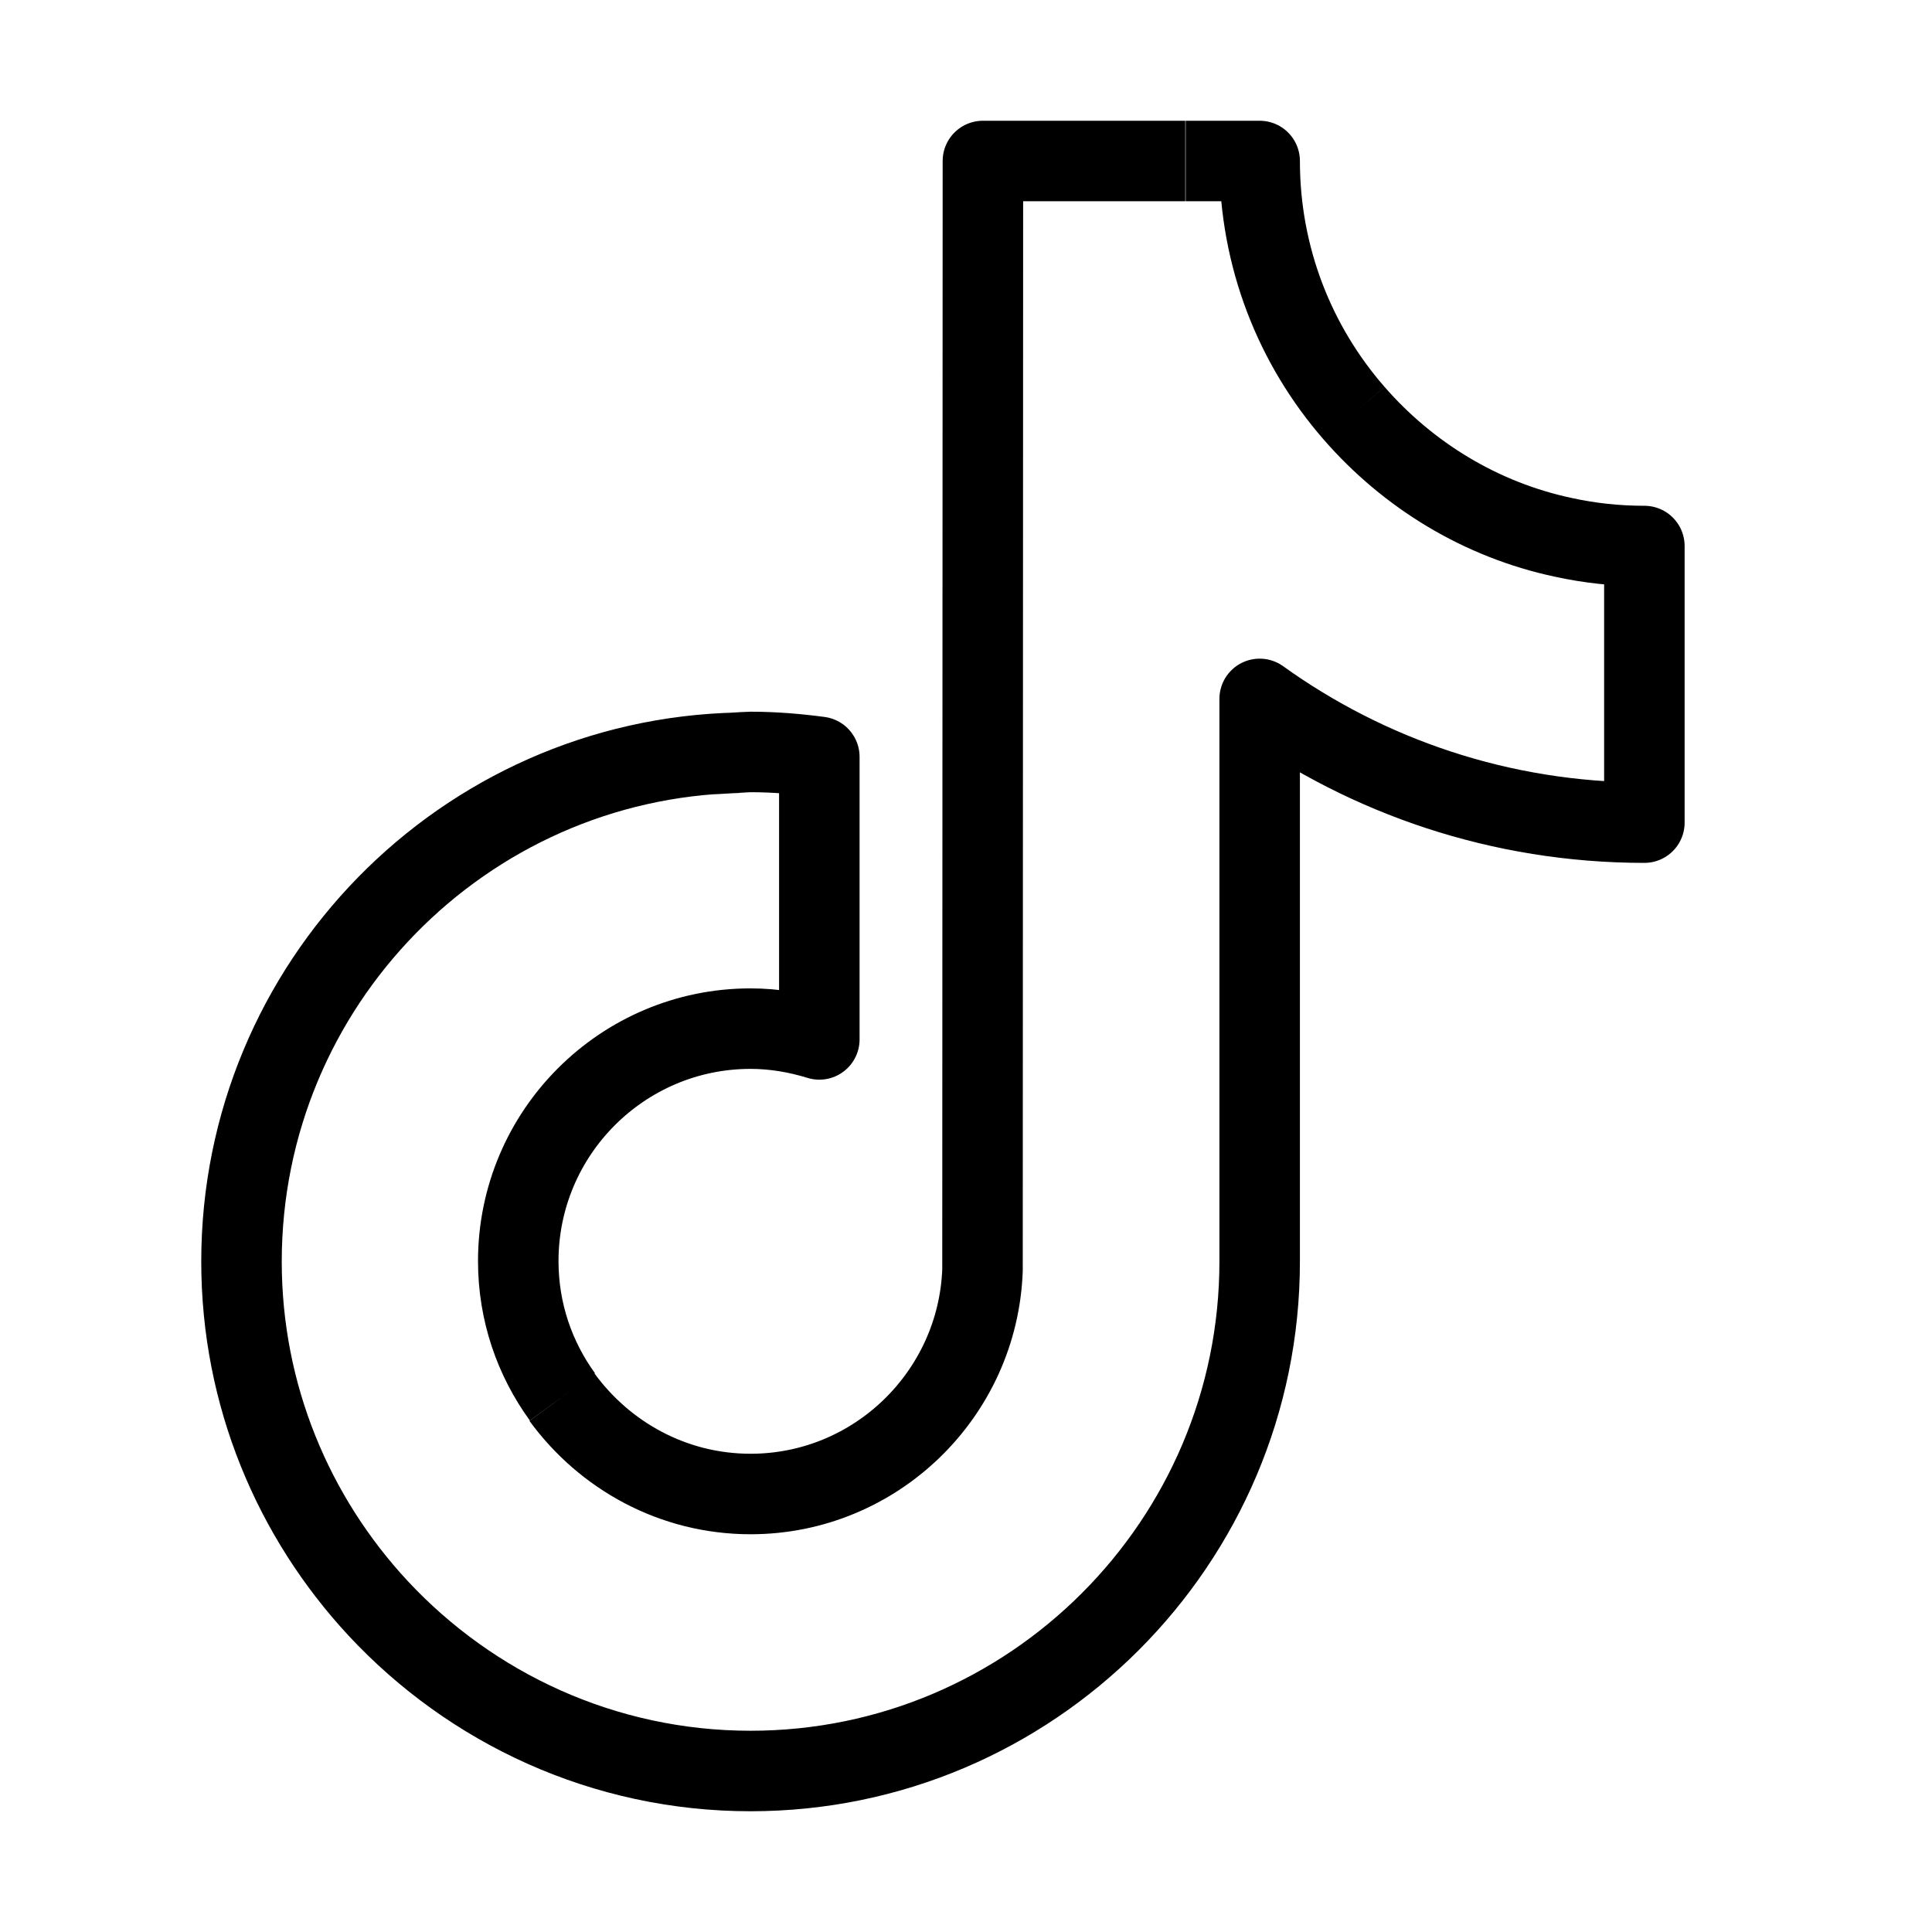
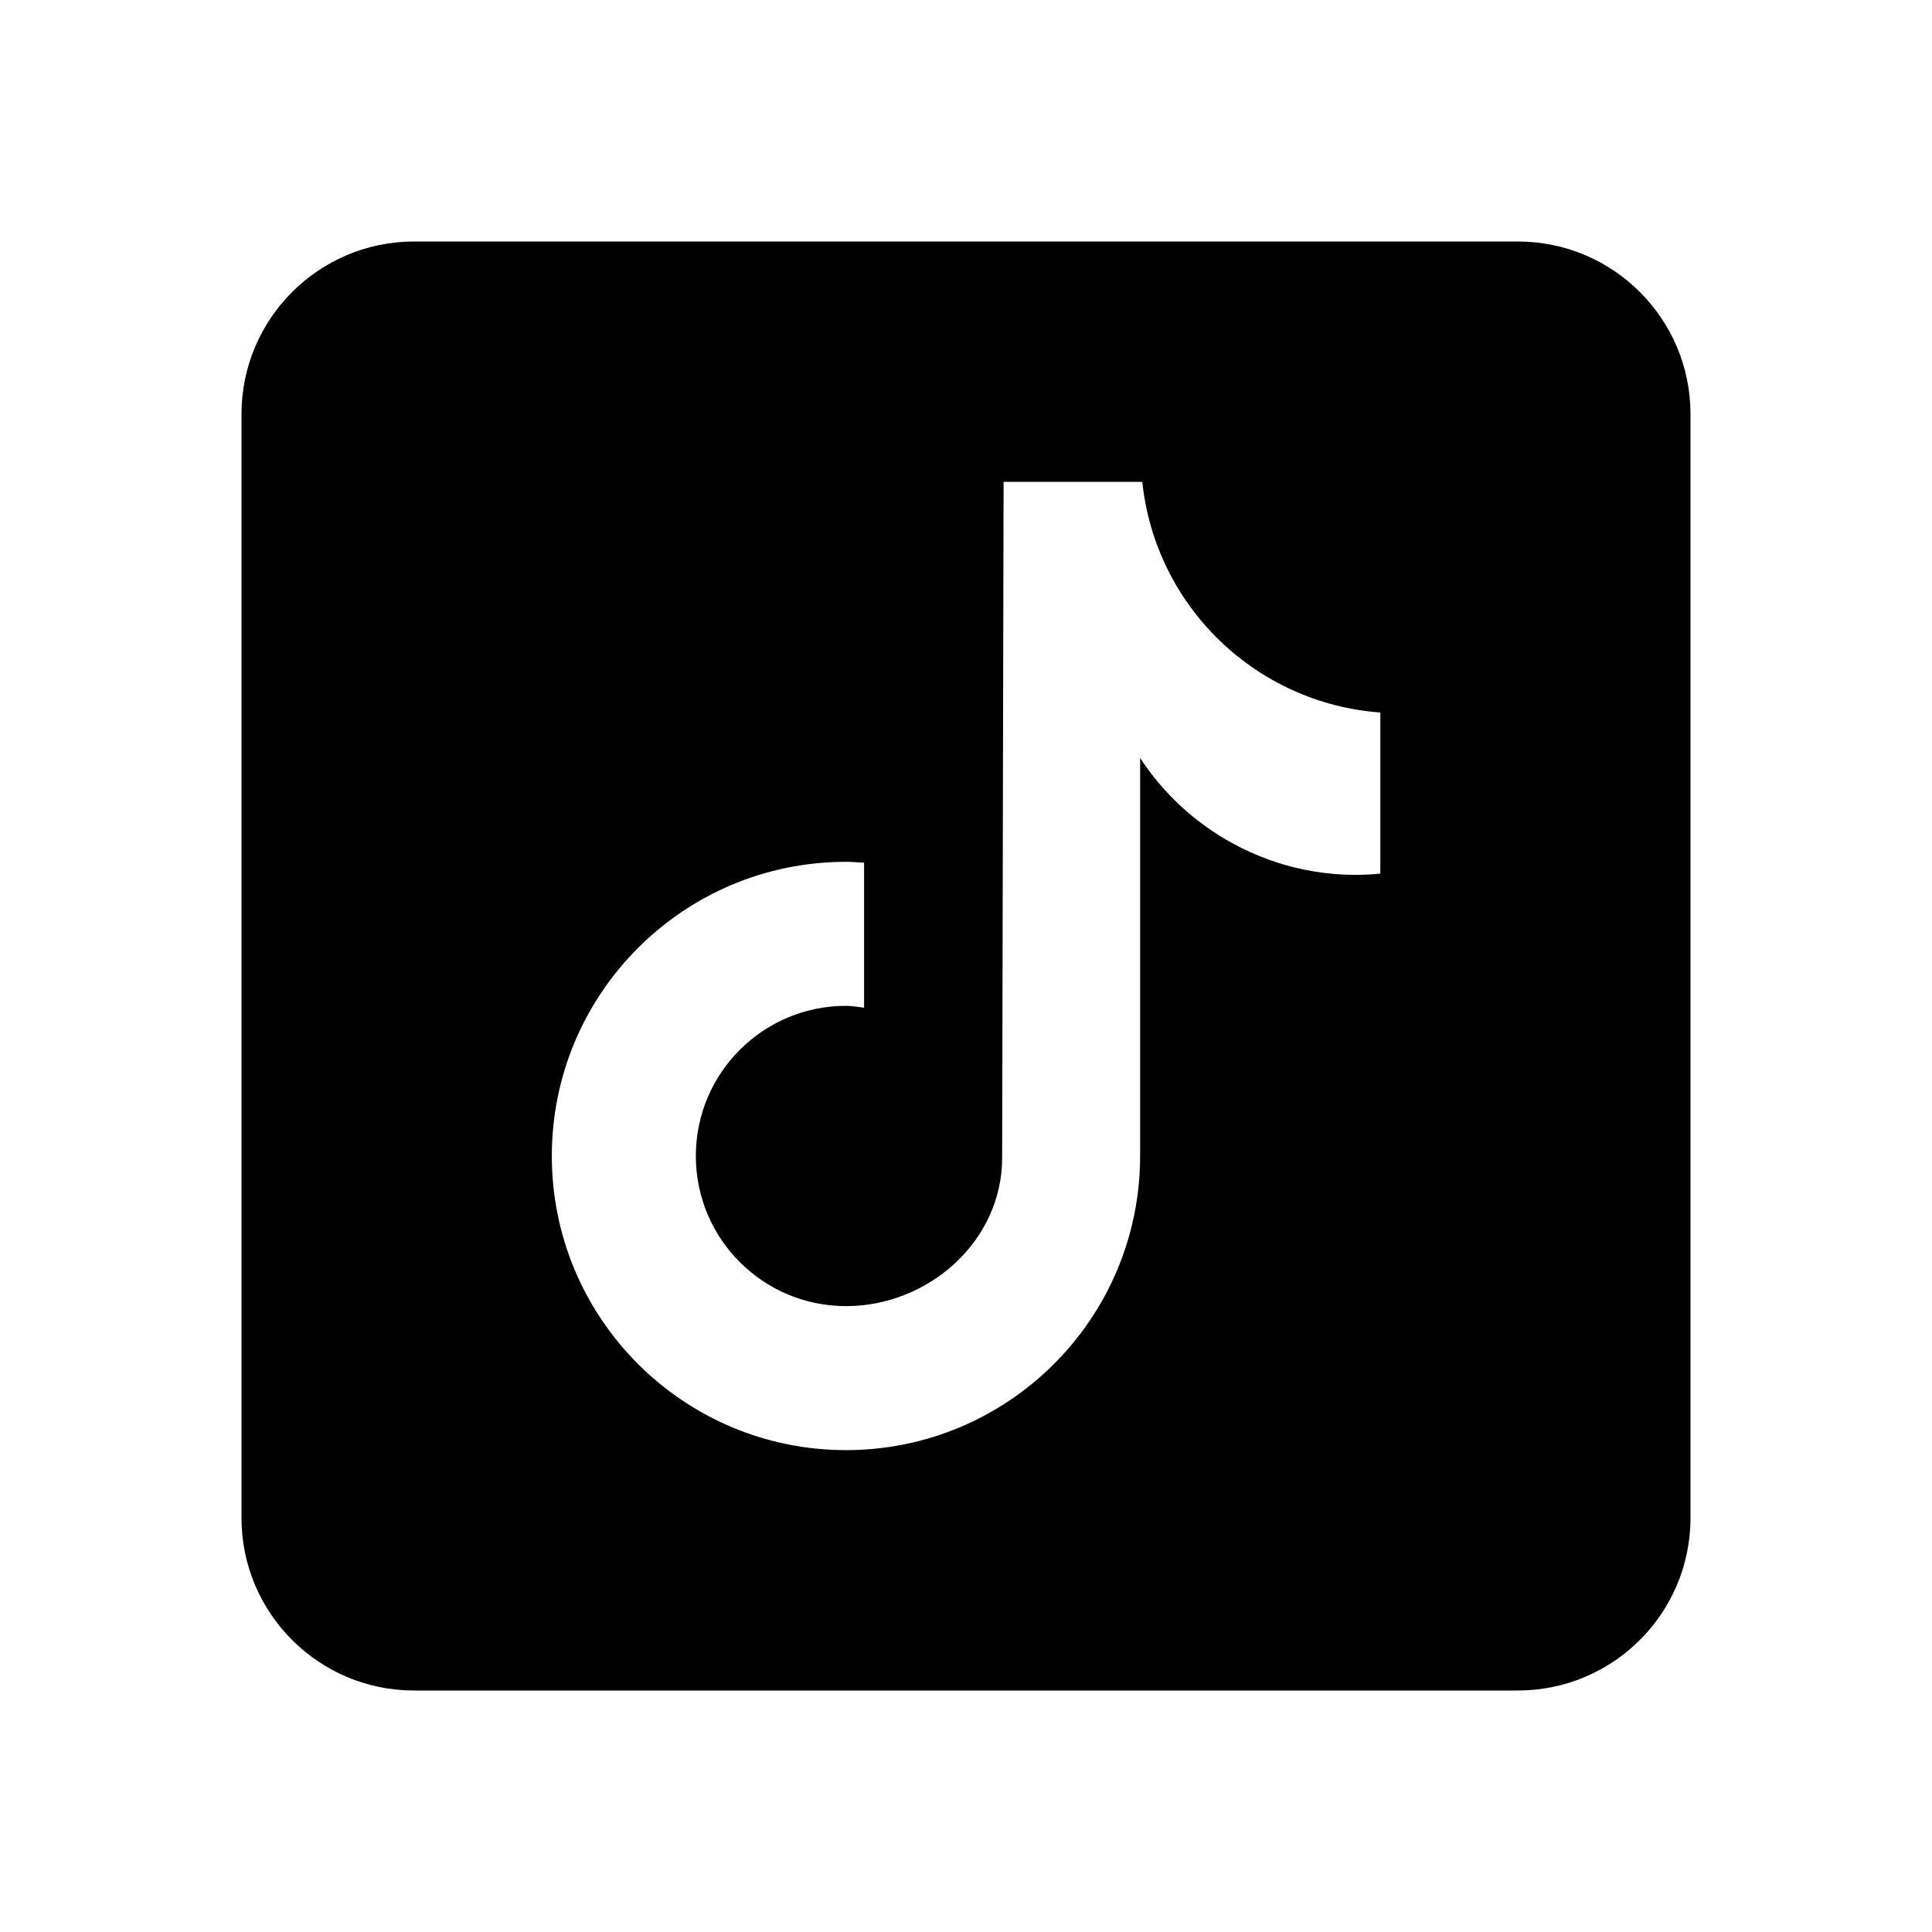
- <svg xmlns="http://www.w3.org/2000/svg" width="800px" height="800px" viewBox="0 0 24 24" fill="none">
-   <path d="M16.822 5.134C16.089 4.294 15.648 3.198 15.648 2H14.729M16.822 5.134C17.49 5.901 18.394 6.458 19.424 6.676C19.745 6.746 20.079 6.783 20.427 6.783V10.219C18.645 10.219 16.993 9.648 15.648 8.682V15.671C15.648 19.163 12.808 22 9.324 22C7.5 22 5.853 21.22 4.698 19.98C3.645 18.847 3 17.333 3 15.671C3 12.23 5.756 9.425 9.171 9.351M16.822 5.134C16.804 5.123 16.786 5.111 16.768 5.099M6.986 17.352C6.642 16.878 6.438 16.298 6.438 15.666C6.438 14.073 7.732 12.778 9.324 12.778C9.621 12.778 9.909 12.829 10.178 12.912V9.402C9.899 9.365 9.616 9.341 9.324 9.341C9.273 9.341 8.862 9.369 8.811 9.369M14.724 2H12.21L12.205 15.777C12.149 17.319 10.878 18.559 9.324 18.559C8.359 18.559 7.51 18.081 6.981 17.356" stroke="#000000" stroke-linejoin="round" />
+ <svg xmlns="http://www.w3.org/2000/svg" width="512" height="512" viewBox="0 0 24 24">
+   <path fill="#000000" d="M18.857 3H5.143A2.145 2.145 0 0 0 3 5.143v13.714C3 20.04 3.961 21 5.143 21h13.714A2.145 2.145 0 0 0 21 18.857V5.143A2.145 2.145 0 0 0 18.857 3m-1.712 7.853a3.17 3.17 0 0 1-1.822-.371a3.2 3.2 0 0 1-1.16-1.066v4.944a3.654 3.654 0 1 1-3.654-3.654c.076 0 .15.007.225.011v1.801c-.075-.009-.148-.023-.225-.023a1.865 1.865 0 1 0 0 3.73c1.03 0 1.94-.811 1.94-1.841l.018-8.398h1.723a3.21 3.21 0 0 0 2.957 2.865v2.002" />
</svg>
